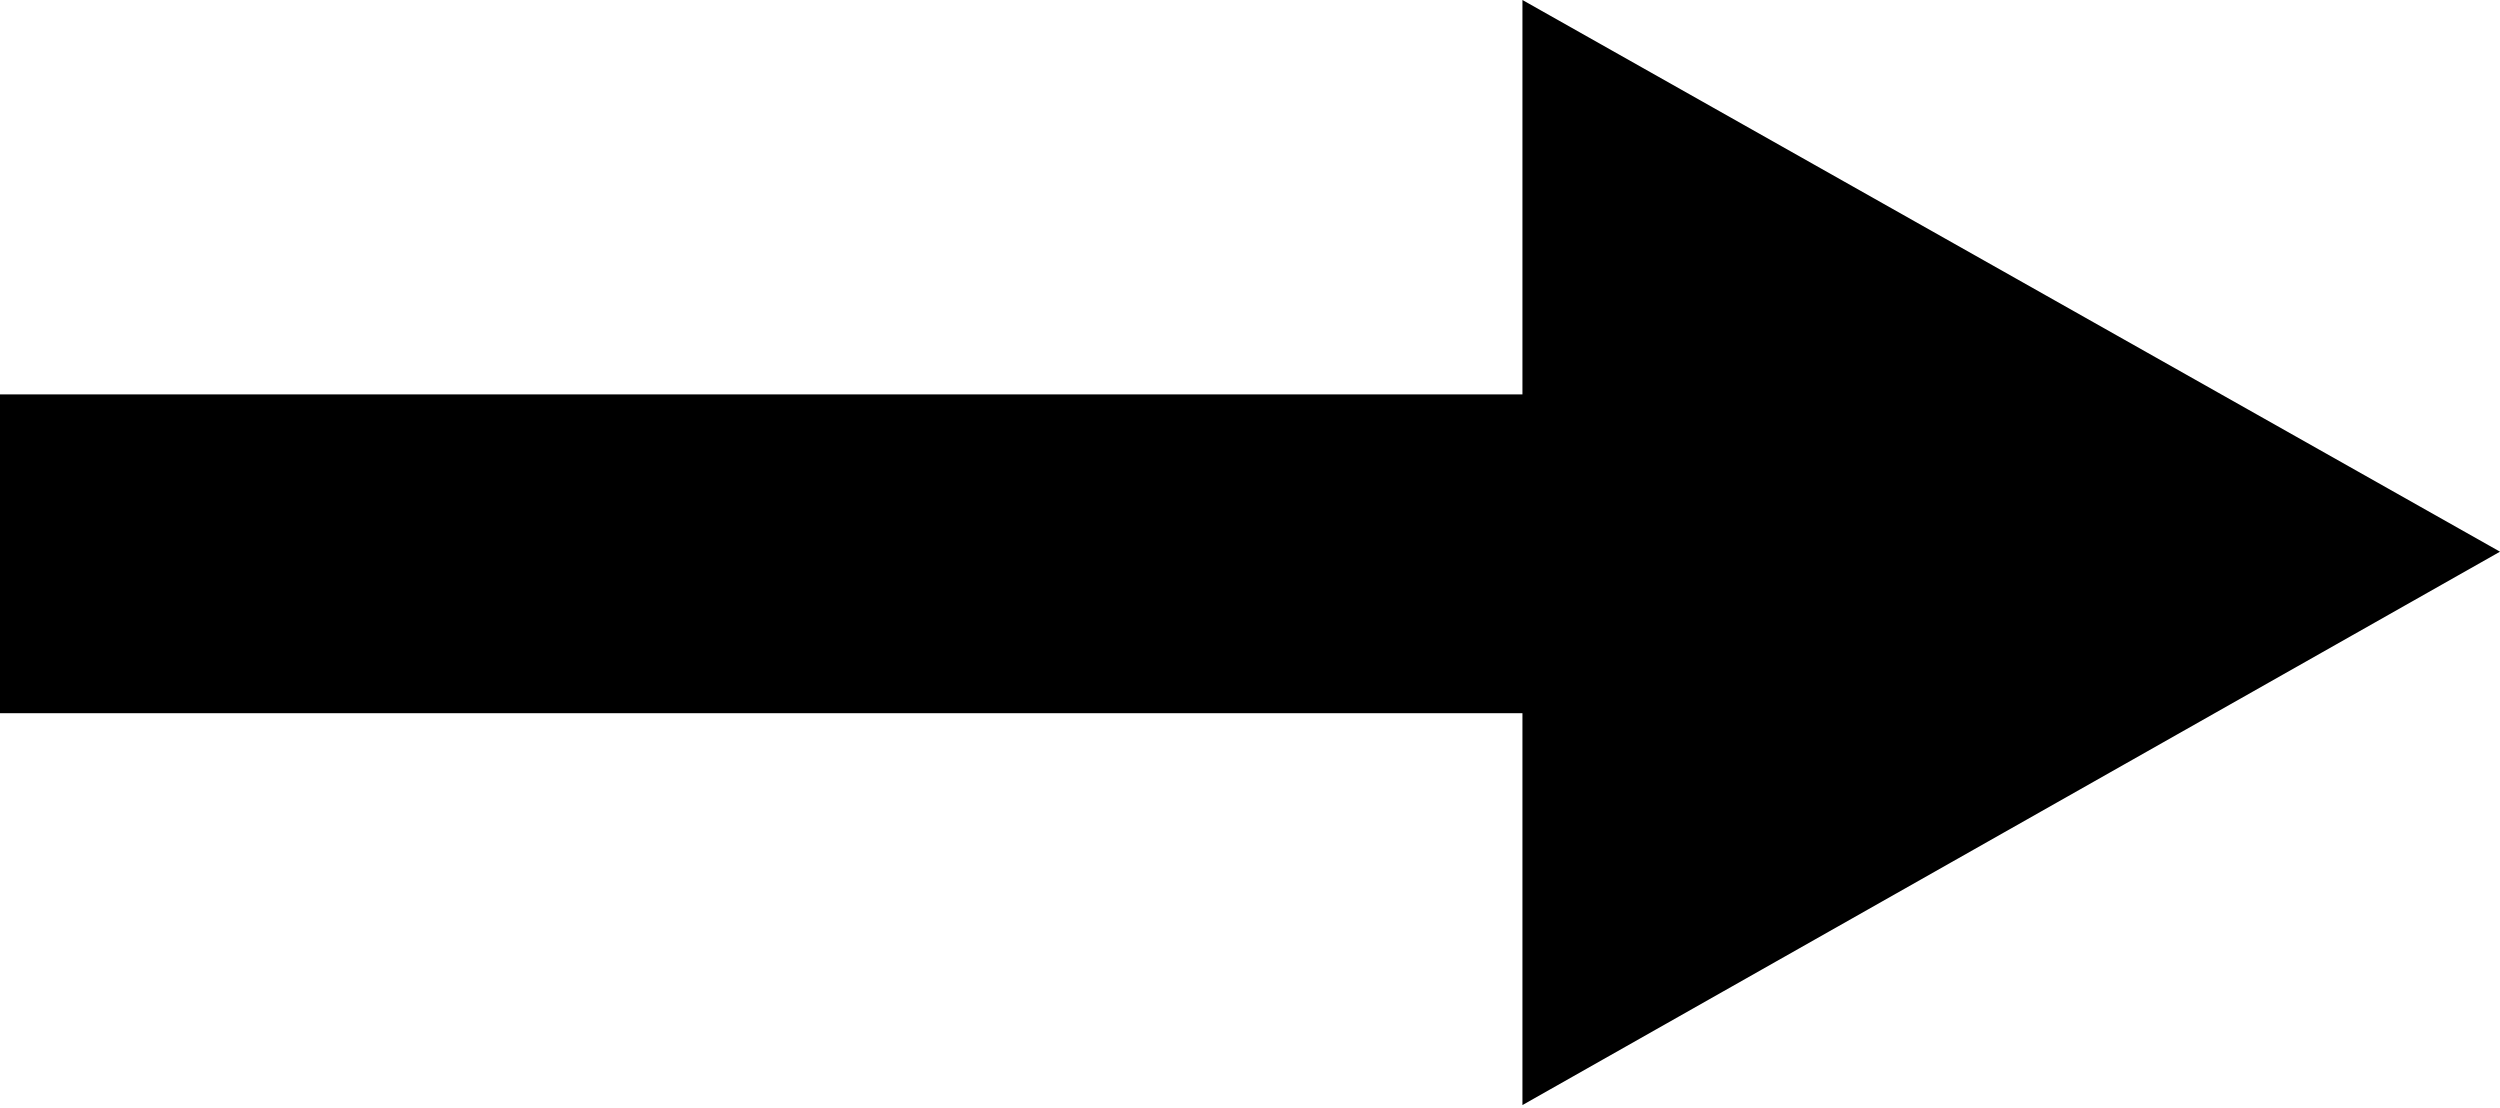
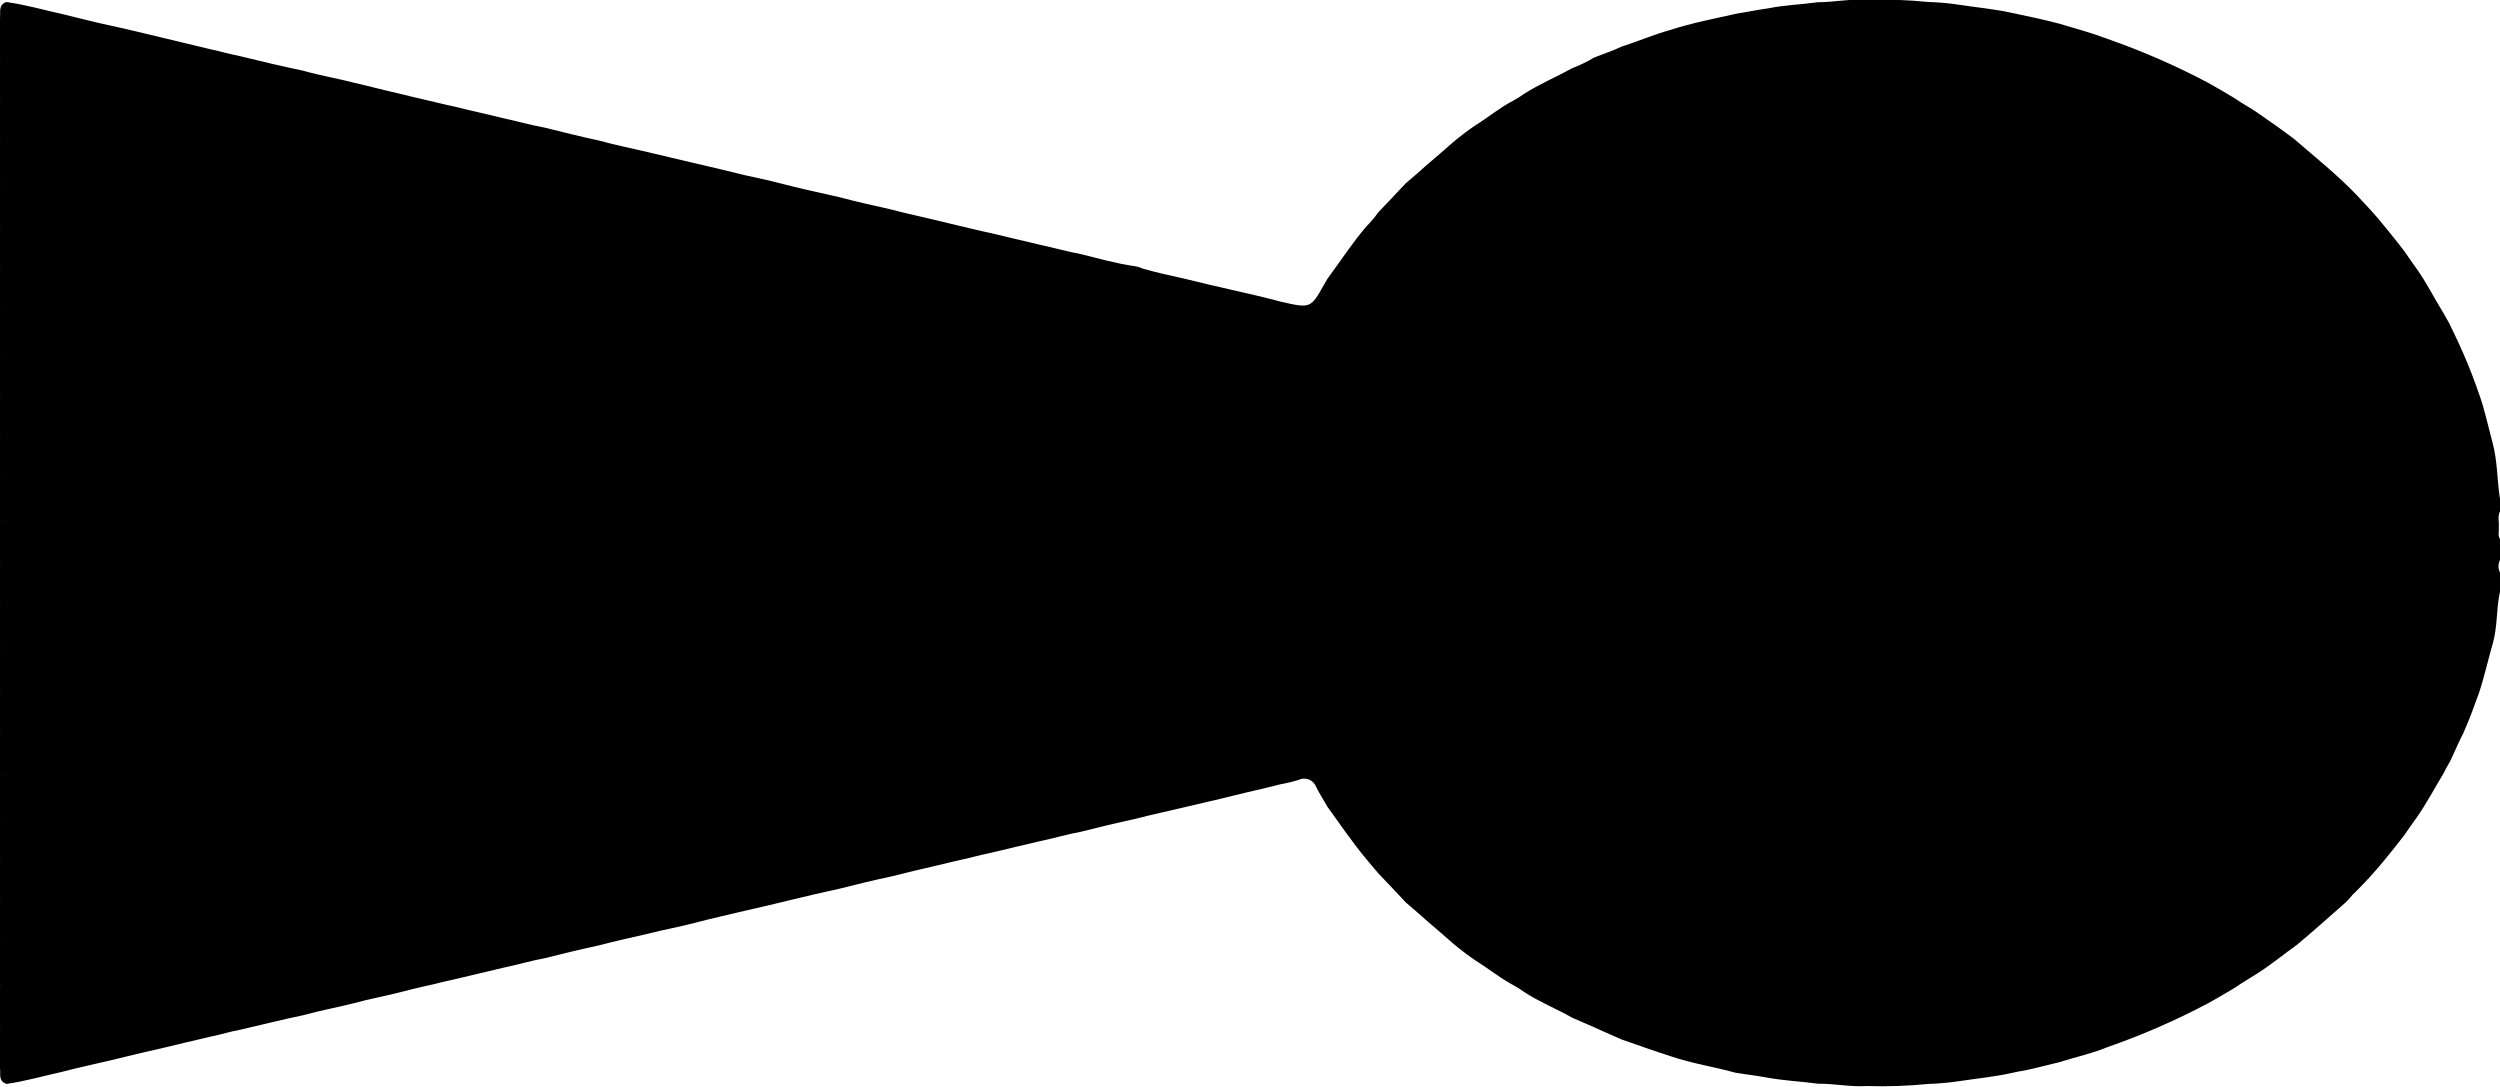
- <svg xmlns="http://www.w3.org/2000/svg" viewBox="0 0 29.41 13.03">
-   <g id="Layer_2" data-name="Layer 2">
-     <g id="Layer_1-2" data-name="Layer 1">
-       <path id="Path_11083" data-name="Path 11083" d="M17.91,4.64H0V8.39H17.91V13l11.5-6.51L17.91,0Z" />
-     </g>
-   </g>
+ <svg xmlns="http://www.w3.org/2000/svg" width="51.706" height="22.467" viewBox="0 0 51.706 22.467">
+   <path id="Path_33240" data-name="Path 33240" d="M1300.716-12h.262c.109.057.224.011.336.026.077-.012.158.027.231-.026h.436a.292.292,0,0,0,.262,0h.393c.355.08.722.048,1.074.15s.683.172,1.019.284c.278.1.555.2.825.321.175.09.354.167.531.248.106.05.206.117.312.166.3.183.615.347.908.552.119.089.242.171.363.255.174.135.348.271.518.412a8.627,8.627,0,0,1,.66.6c.069.082.159.135.229.217.29.334.587.659.869,1,.192.268.4.521.58.8.1.154.192.32.3.472.11.184.22.369.324.558a14.942,14.942,0,0,1,.907,2.08c.134.321.207.668.313,1,.055.237.12.471.17.71.014.091.03.182.052.271.079.349.112.708.166,1.063a5.484,5.484,0,0,1,.061.656,10.054,10.054,0,0,1,.044,1.285c.022.335-.052.664-.048,1-.048.356-.063.717-.129,1.07-.04.215-.063.433-.1.648-.122.439-.191.9-.337,1.326-.109.342-.23.679-.347,1.018-.066.151-.134.3-.2.454-.089.187-.165.383-.252.572-.185.325-.326.681-.53.992a1.677,1.677,0,0,0-.14.221c-.152.284-.352.527-.522.8a5.582,5.582,0,0,1-.352.462c-.148.166-.293.336-.438.506-.135.15-.265.3-.4.459q-.3.279-.6.567c-.1.081-.191.167-.29.245-.35.293-.723.545-1.089.81-.136.078-.269.163-.408.233a.266.266,0,0,0-.146.374,3.107,3.107,0,0,1,.086.363c.088.333.158.672.243,1.007s.154.659.234.988.154.687.243,1.026c.08.371.169.739.262,1.106.051.284.136.559.193.841.083.355.169.708.252,1.063.04.2.1.4.14.6.034.162.079.321.115.482.073.315.145.63.226.942.076.359.162.715.253,1.069.138.651.309,1.291.452,1.94.084.342.157.688.248,1.028s.145.665.232.994c.077.344.154.687.243,1.027.08.371.169.739.262,1.106.051.284.136.559.193.841.083.355.169.708.252,1.062.04.2.1.4.139.6.035.161.078.32.118.48.082.313.136.634.224.945.09.354.155.716.253,1.067.091.438.2.869.3,1.3.035.206.1.4.141.606q.123.533.253,1.065c.072.332.155.661.234.991s.154.689.244,1.03c.084.381.194.756.249,1.146-.061.171-.193.119-.305.133-.285.01-.571.009-.856,0q-.435.012-.869,0c-.291.008-.581.009-.872,0-.291.008-.581.009-.872,0-.291.008-.581.009-.872,0-.291.008-.581.009-.872,0-.291.008-.582.009-.872,0-.291.008-.582.009-.872,0-.291.008-.581.009-.872,0-.291.008-.582.009-.872,0-.291.008-.581.009-.872,0-.291.008-.581.009-.872,0-.291.008-.581.009-.872,0-.291.008-.581.009-.872,0-.291.008-.581.009-.872,0-.291.008-.582.009-.872,0-.291.008-.581.009-.872,0-.291.008-.581.009-.872,0-.291.008-.581.009-.872,0-.291.008-.581.009-.872,0-.291.008-.582.009-.872,0-.291.008-.581.009-.872,0-.291.008-.581.009-.872,0-.29.008-.579.009-.869,0-.285.006-.571.009-.856,0-.112-.012-.244.037-.309-.127.052-.391.162-.766.246-1.148.082-.344.173-.685.246-1.031s.155-.663.232-.994c.084-.354.171-.707.255-1.061.043-.2.1-.4.141-.606.107-.433.209-.866.3-1.3.1-.35.16-.714.252-1.067.072-.316.157-.627.227-.943.038-.161.08-.321.116-.484.046-.213.105-.423.147-.638.087-.339.159-.683.244-1.023.059-.281.141-.556.191-.84.089-.368.186-.734.263-1.106.093-.339.164-.685.244-1.028s.158-.659.234-.99.16-.684.245-1.025c.049-.216.091-.434.147-.648.112-.43.21-.865.306-1.3.095-.352.173-.71.253-1.067.085-.311.15-.629.226-.943.038-.161.08-.321.116-.483.044-.2.1-.4.139-.6.086-.354.166-.709.252-1.063.06-.281.14-.556.192-.839.09-.365.193-.725.247-1.1a.688.688,0,0,1,.054-.186c.08-.281.145-.567.206-.853.083-.326.157-.655.232-.983s.153-.674.243-1.007c.142-.622.142-.622-.35-.9-.039-.022-.078-.043-.117-.067-.364-.269-.742-.513-1.09-.811a2.323,2.323,0,0,0-.289-.244c-.2-.193-.4-.379-.6-.567-.131-.155-.263-.308-.4-.459-.144-.171-.29-.339-.437-.506a5.431,5.431,0,0,1-.352-.461c-.168-.271-.371-.51-.522-.8a1.777,1.777,0,0,0-.139-.221c-.2-.312-.347-.663-.528-.989a3.018,3.018,0,0,0-.222-.459c-.076-.187-.137-.382-.225-.563-.111-.344-.254-.674-.35-1.025-.146-.447-.233-.913-.337-1.373-.032-.216-.08-.428-.108-.645-.069-.337-.077-.683-.126-1.023,0-.334-.072-.662-.049-1a9.764,9.764,0,0,1,.044-1.285,5.3,5.3,0,0,1,.06-.656c.055-.353.085-.711.163-1.059a.648.648,0,0,1,.016-.078c.062-.3.129-.609.208-.909.1-.335.192-.677.315-1a15.055,15.055,0,0,1,.907-2.081c.106-.187.213-.375.325-.558.107-.151.193-.319.3-.472.175-.254.353-.506.538-.751.385-.446.755-.91,1.177-1.311.205-.189.406-.384.623-.555.172-.139.342-.28.518-.412.122-.084.243-.168.363-.255.291-.208.607-.363.908-.549.1-.054.2-.121.312-.17q.264-.13.532-.247c.271-.12.547-.225.824-.321.334-.124.68-.191,1.021-.285C1299.938-11.951,1300.331-11.937,1300.716-12Z" transform="translate(39.706 -1290.399) rotate(90)" />
</svg>
